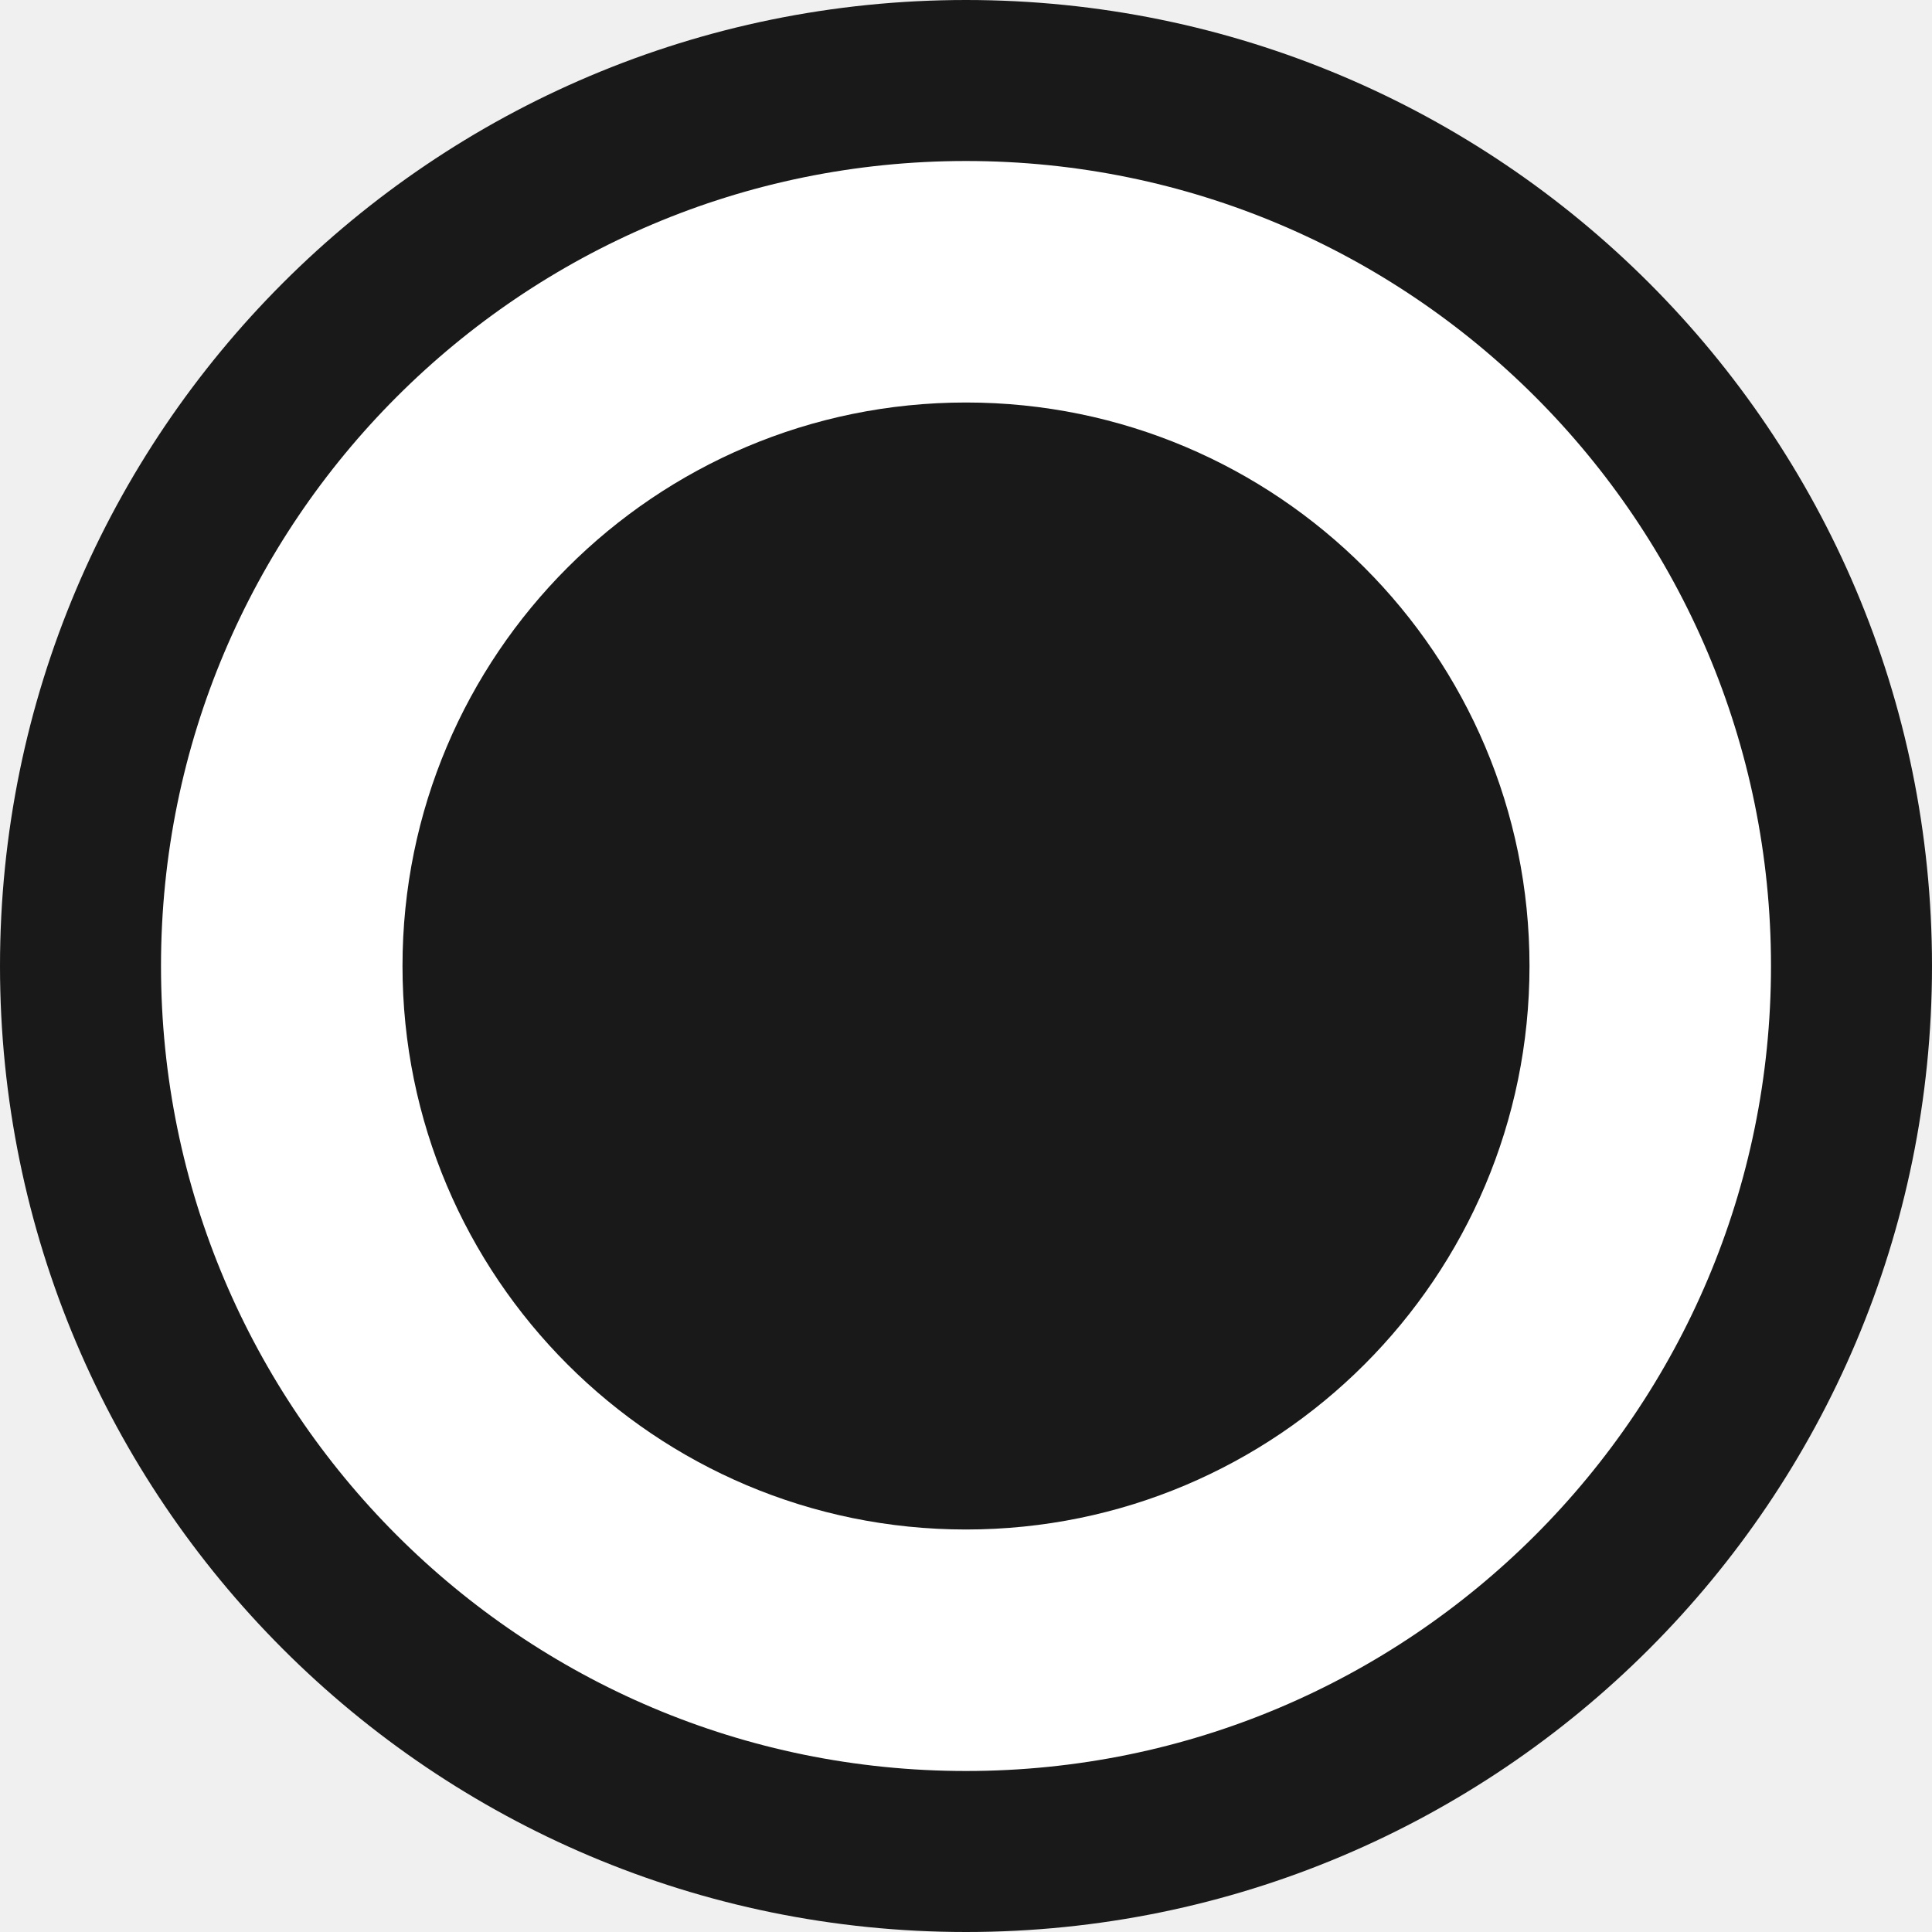
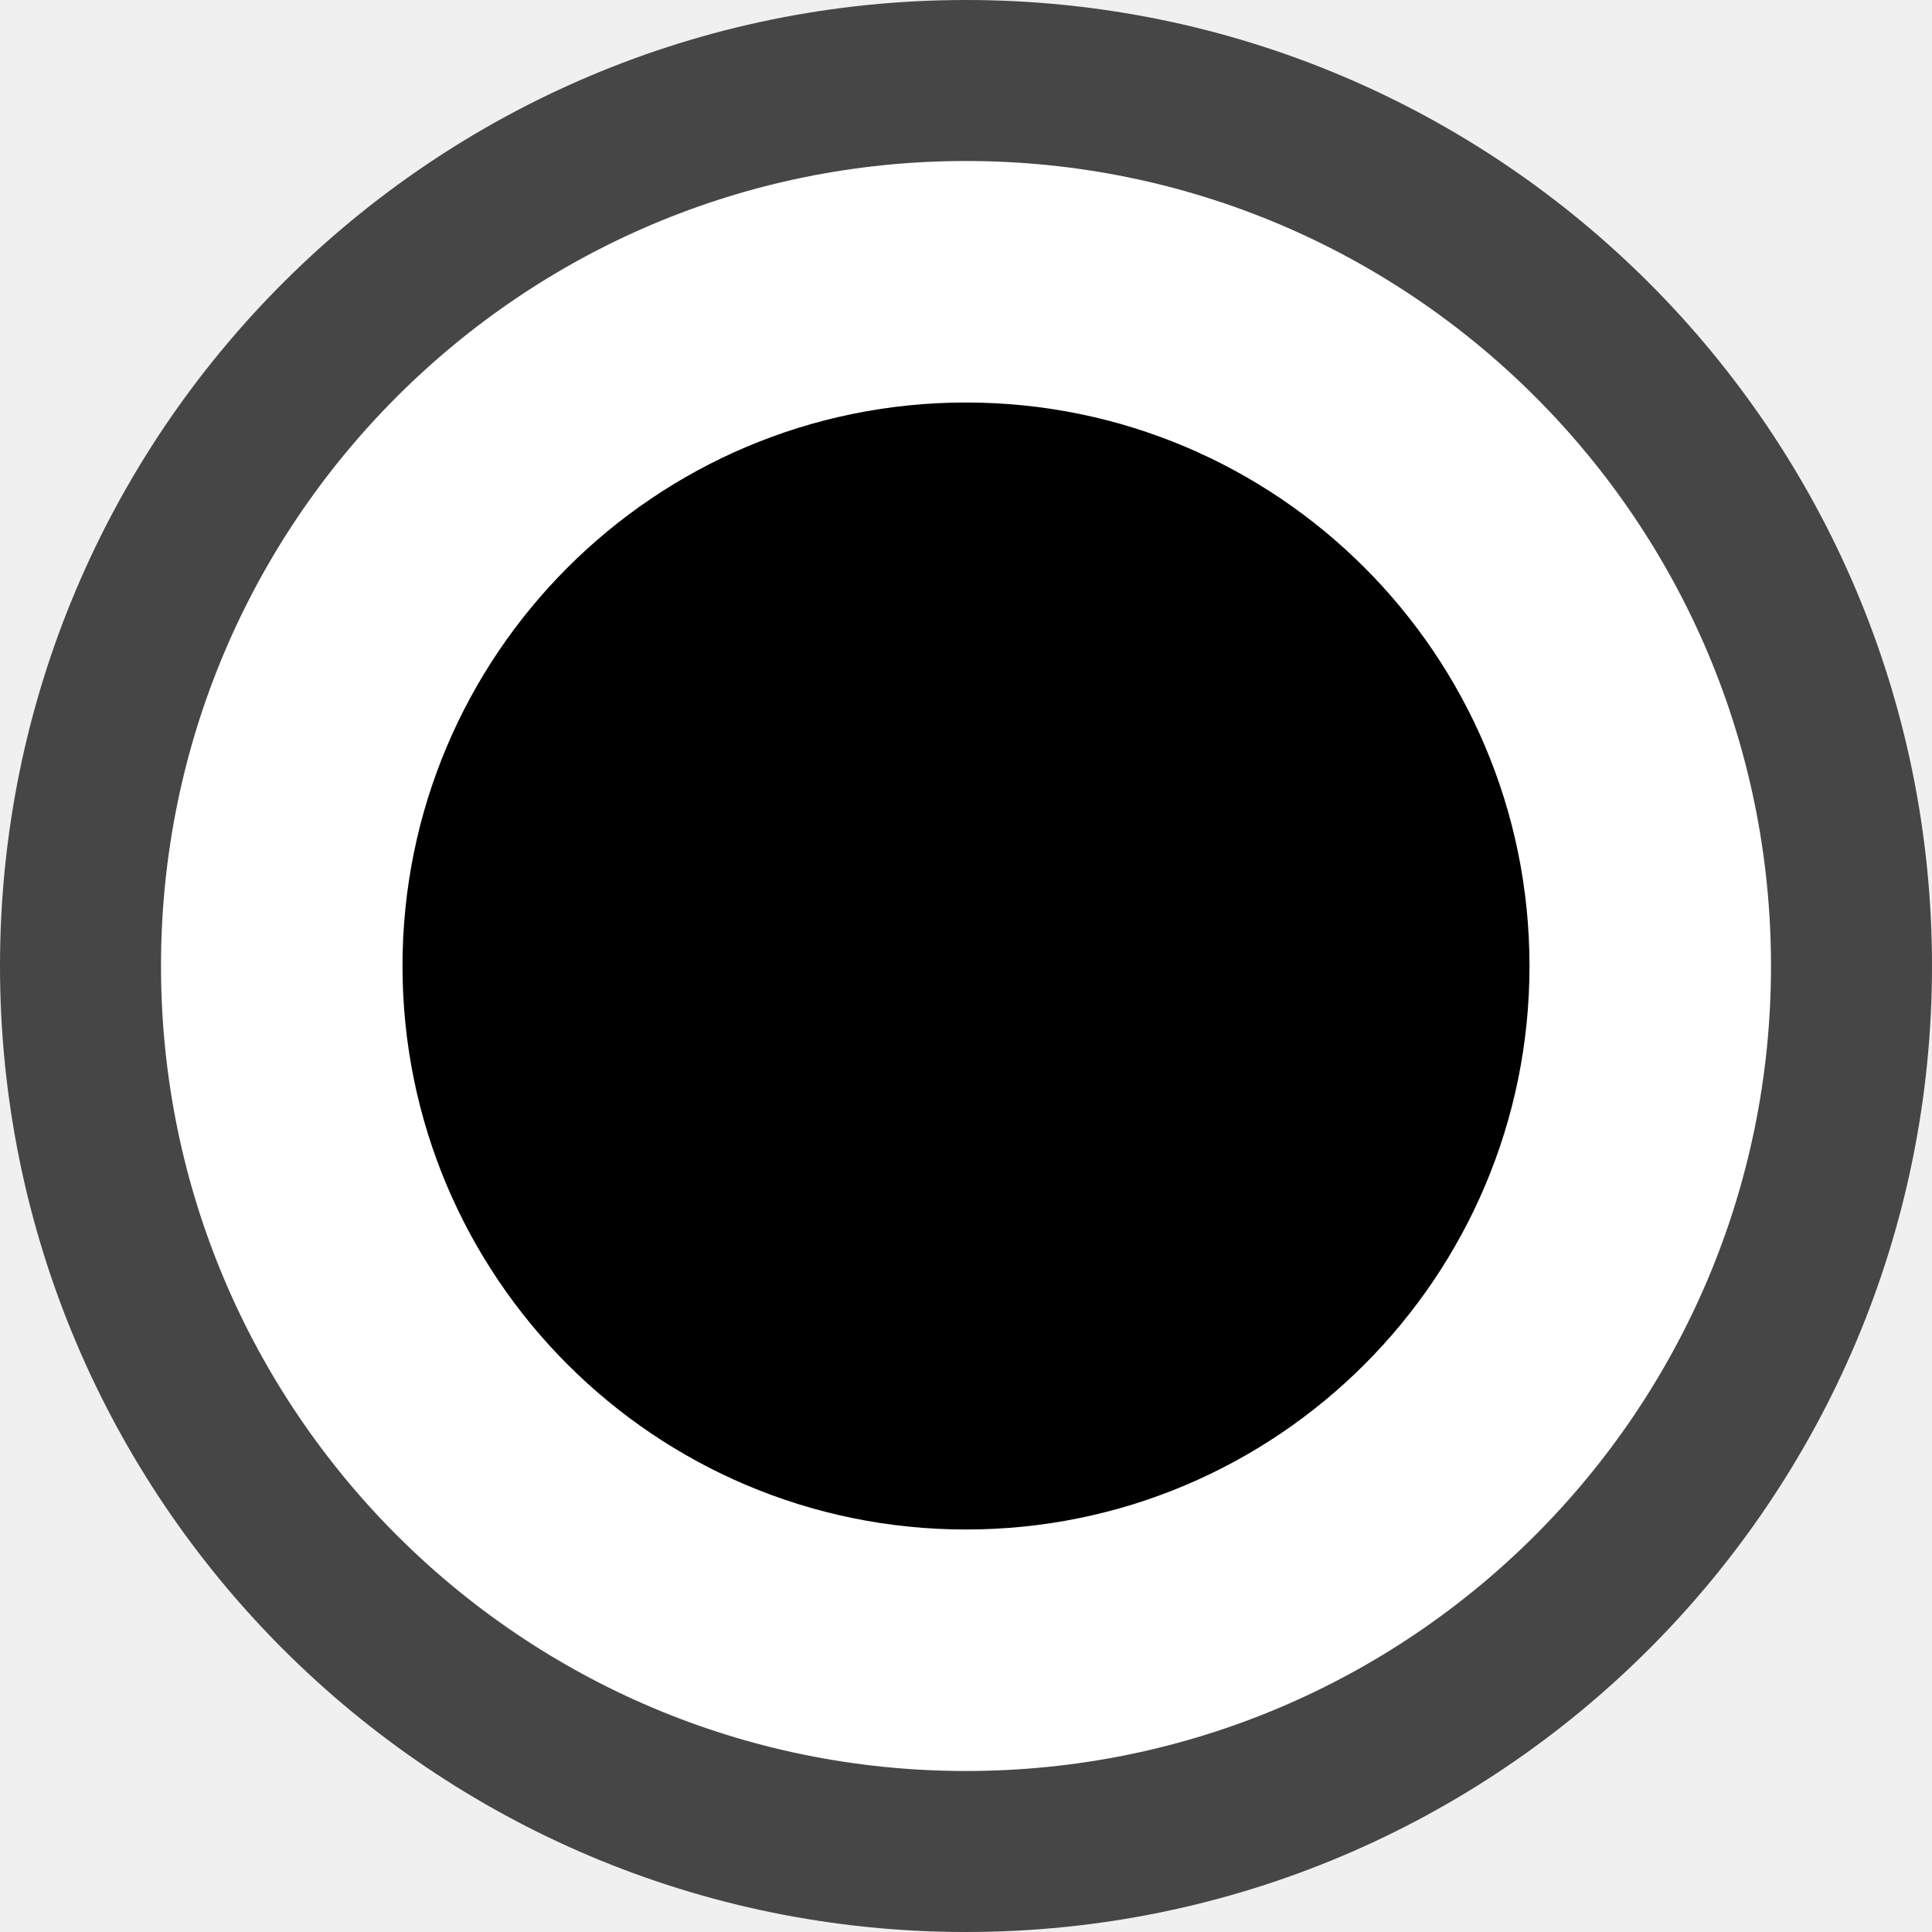
- <svg xmlns="http://www.w3.org/2000/svg" width="12" height="12" version="1.1" viewBox="0 0 12 12">
-   <circle cx="6" cy="6" r="5.5" fill="#fff" stroke="#191919" stroke-width="1" />
-   <circle cx="6" cy="6" r="3.5" fill="#191919" stroke="none" />
+ <svg xmlns="http://www.w3.org/2000/svg" width="12" height="12" version="1.1">
+   <circle cx="6" cy="6" r="5.5" fill="#fff" stroke="#464646" stroke-width="1" />
+   <circle cx="6" cy="6" r="3.5" fill="#000" stroke="none" />
</svg>
